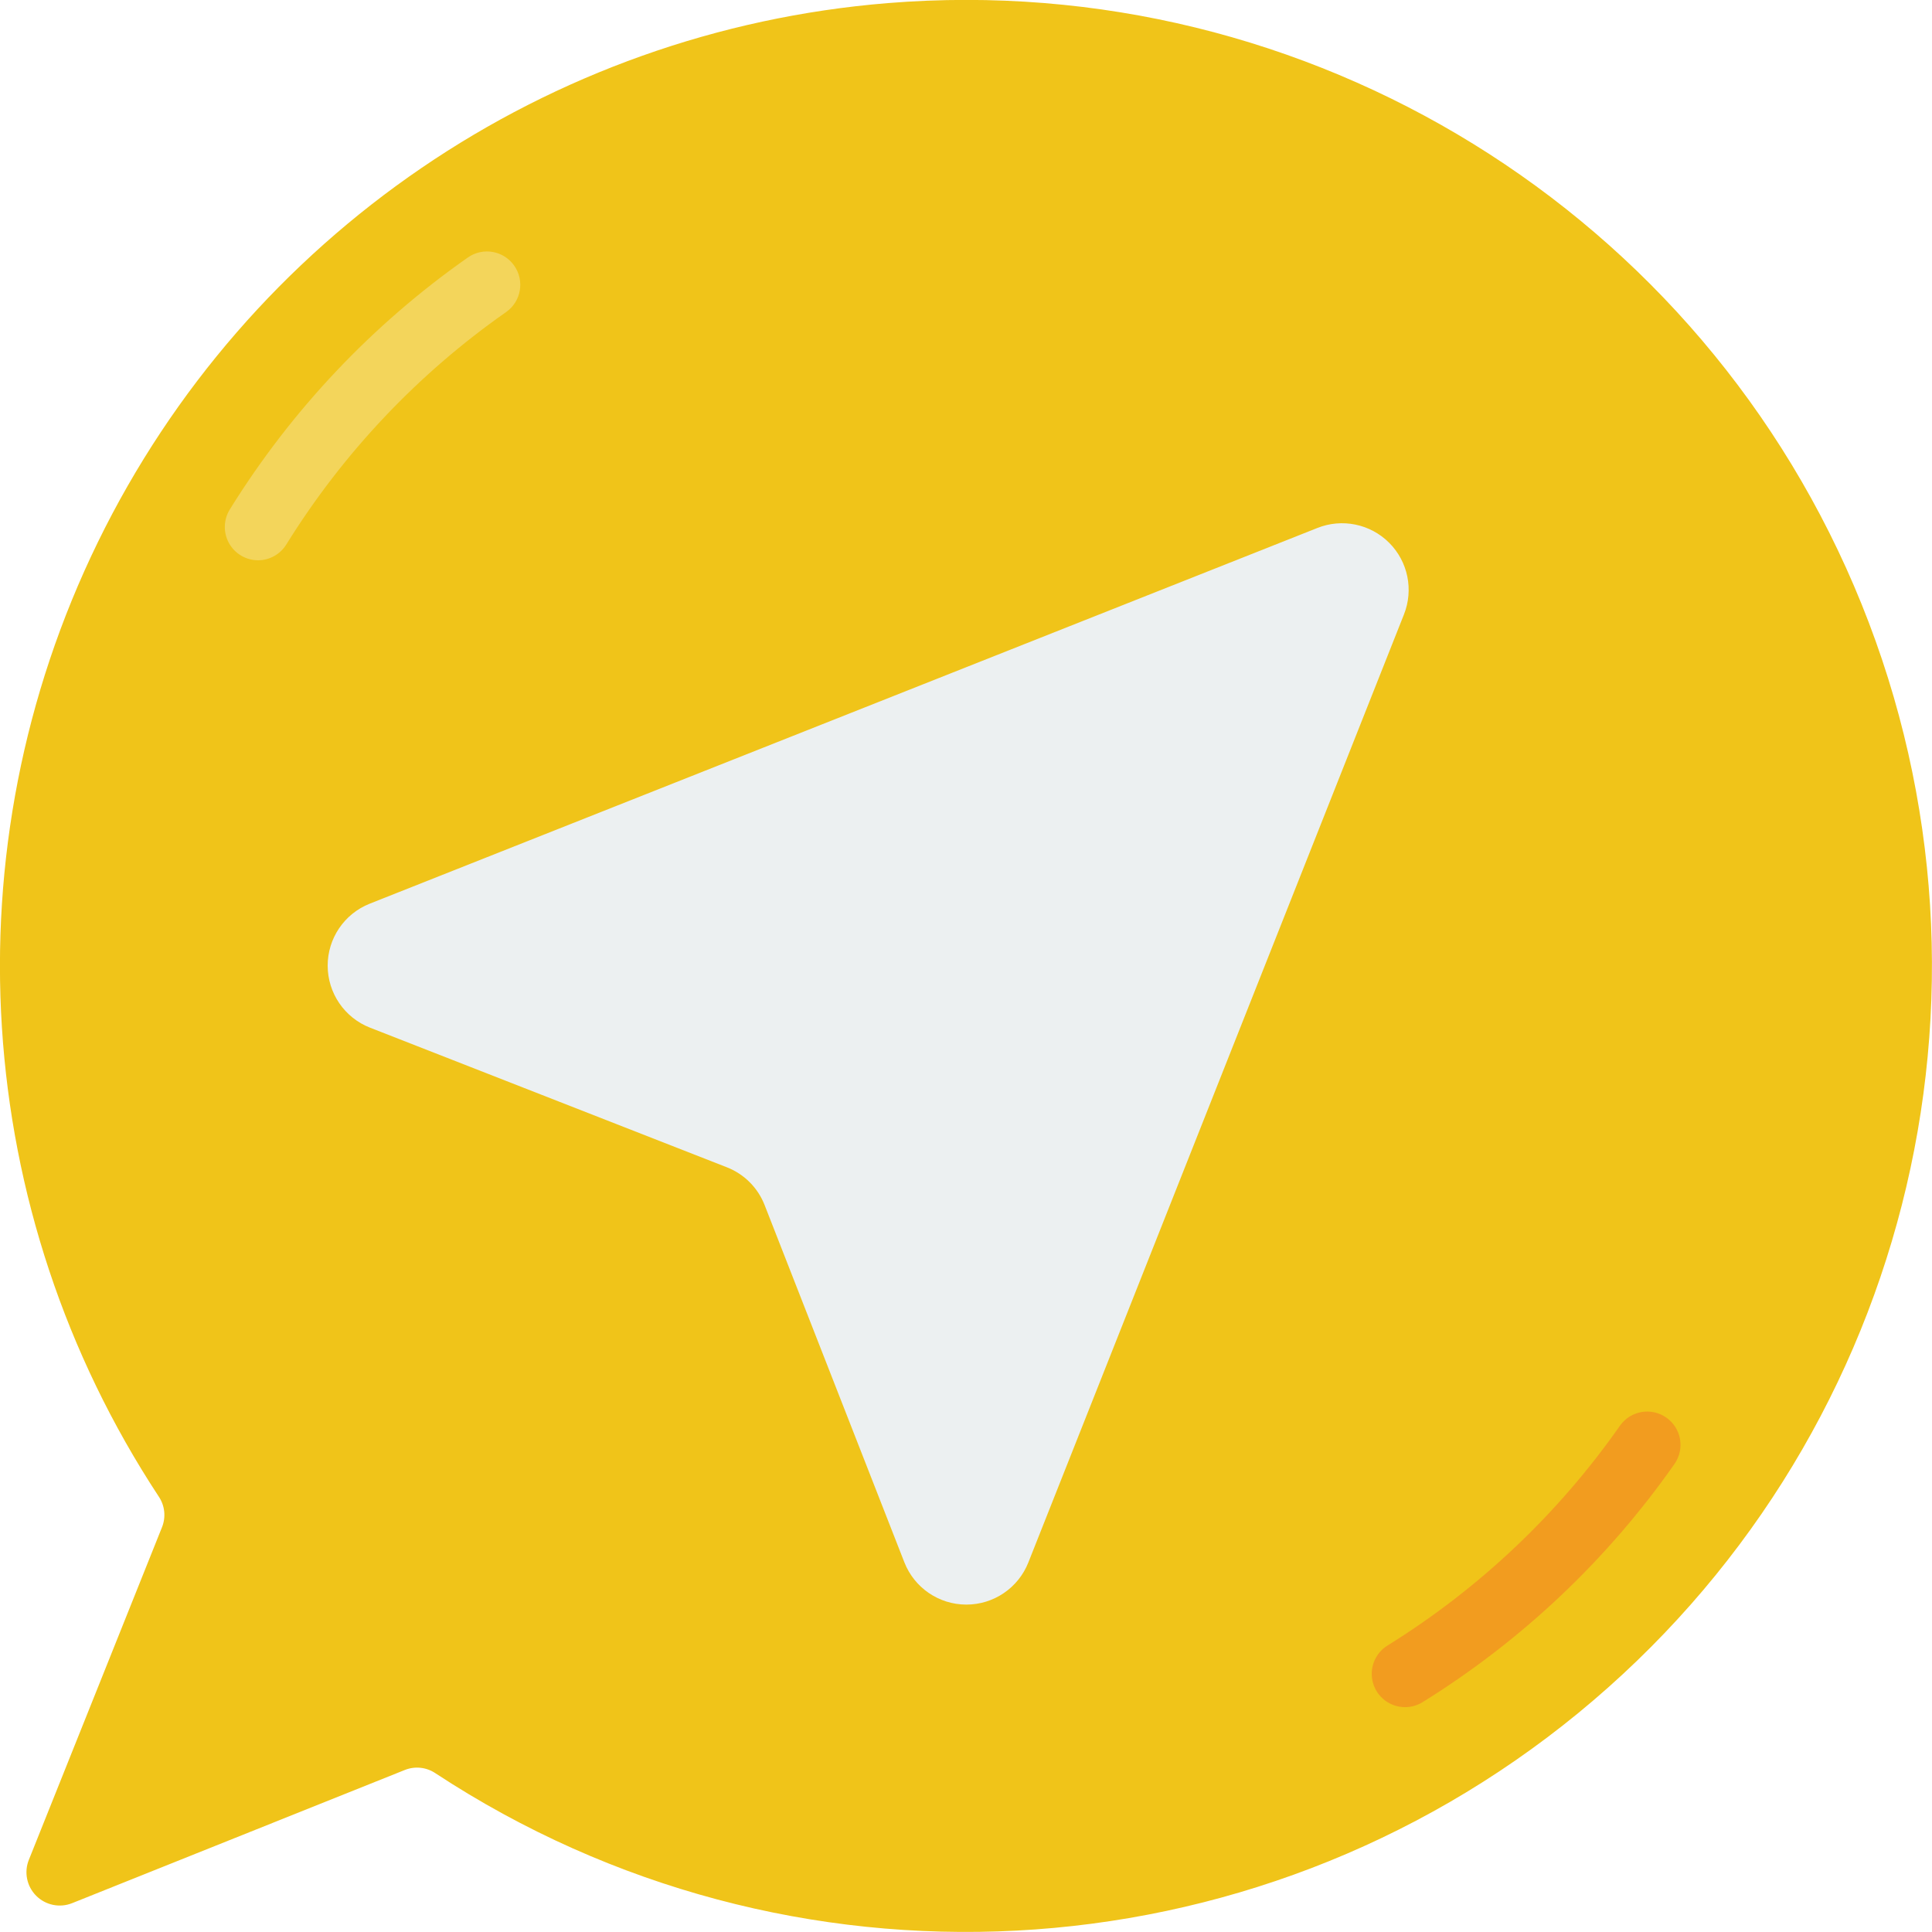
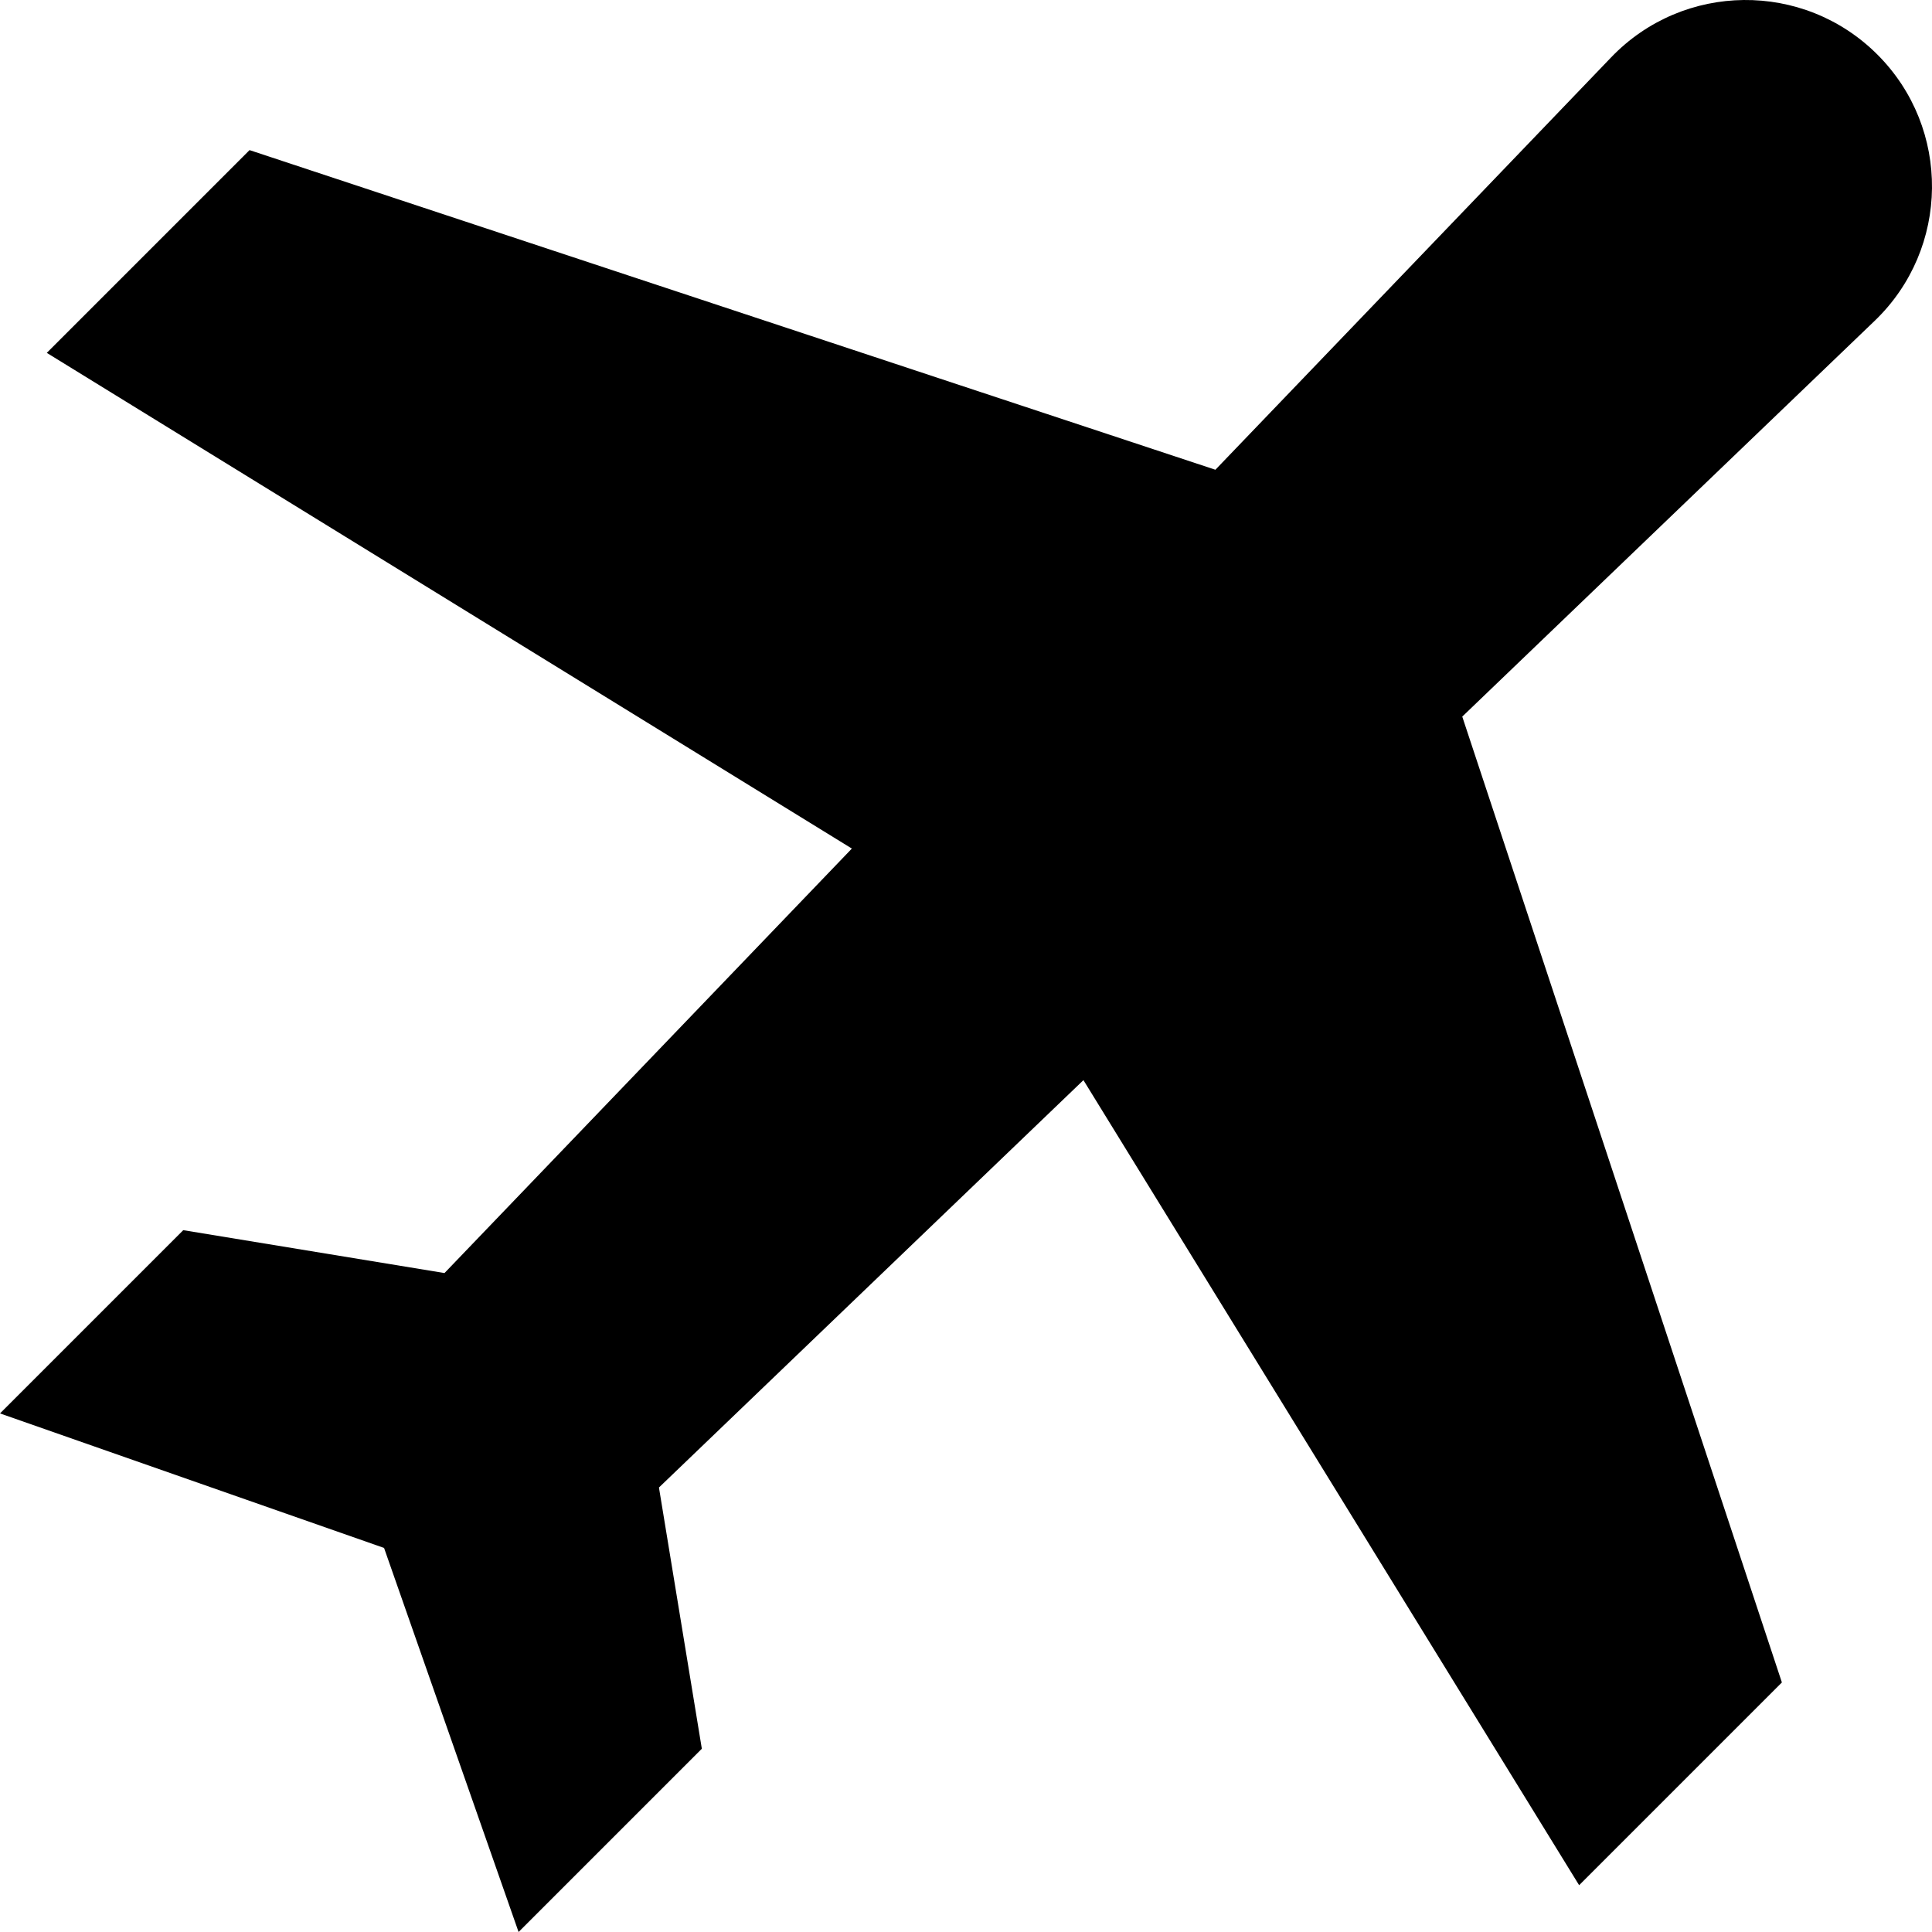
- <svg xmlns="http://www.w3.org/2000/svg" height="512" viewBox="0 0 58 58" width="512">
-   <g id="Page-1" fill="none" fill-rule="evenodd">
-     <g id="022---Send-Message" transform="translate(-1 -1)">
-       <path id="Path" d="m27.652 1.093c-10.208.829-19.221 6.98-23.714 16.183-4.493 9.203-3.798 20.094 1.828 28.652.182.27.219.611.1.914l-4 9.992c-.149.371-.062.796.221 1.079.283.283.707.37 1.079.221l9.992-4c.303-.119.644-.082.914.1 10.601 6.966 24.499 6.234 34.309-1.808s13.256-21.525 8.506-33.287c-4.75-11.762-16.592-19.072-29.236-18.046z" fill="#f0c419" />
-       <path id="Path" d="m43.181 52.25c-.447 0-.839-.296-.962-.725-.123-.429.054-.888.433-1.124 2.749-1.705 5.124-3.95 6.98-6.6.318-.452.941-.561 1.393-.243s.561.941.243 1.393c-2.011 2.87-4.583 5.302-7.561 7.149-.158.098-.341.15-.527.15z" fill="#f29c1f" />
-       <path id="Path" d="m8.749 17.82c-.363-0-.698-.197-.874-.514s-.167-.705.025-1.014c1.846-2.977 4.276-5.55 7.144-7.561.452-.318 1.076-.209 1.393.244.318.452.209 1.076-.243 1.393-2.65 1.856-4.895 4.231-6.6 6.98-.182.292-.501.471-.845.472z" fill="#f3d55b" />
-       <path id="Path" d="m23.955 37.179 4.194 10.721c.299.765 1.036 1.27 1.858 1.271.822.002 1.561-.499 1.864-1.263l11.275-28.457c.297-.743.123-1.592-.443-2.157-.566-.566-1.415-.74-2.157-.443l-28.446 11.278c-.764.303-1.265 1.042-1.263 1.864.002.822.506 1.559 1.271 1.858l10.718 4.194c.518.204.927.615 1.129 1.134z" fill="#ecf0f1" />
-     </g>
-   </g>
+ <svg xmlns="http://www.w3.org/2000/svg" viewBox="0 0 512 512">
+   <path d="M497.535 14.465c-19.569-19.568-51.395-19.241-70.557.726L322.092 124.488 66.131 39.781 12.4 93.513l213.352 131.365-107.956 112.494-69.231-11.366L0 374.571l101.78 35.649L137.429 512l48.565-48.565-11.366-69.231 112.494-107.955L418.487 499.6l53.732-53.732-84.706-255.961L496.808 85.022c19.968-19.162 20.295-50.988.727-70.557z" />
</svg>
